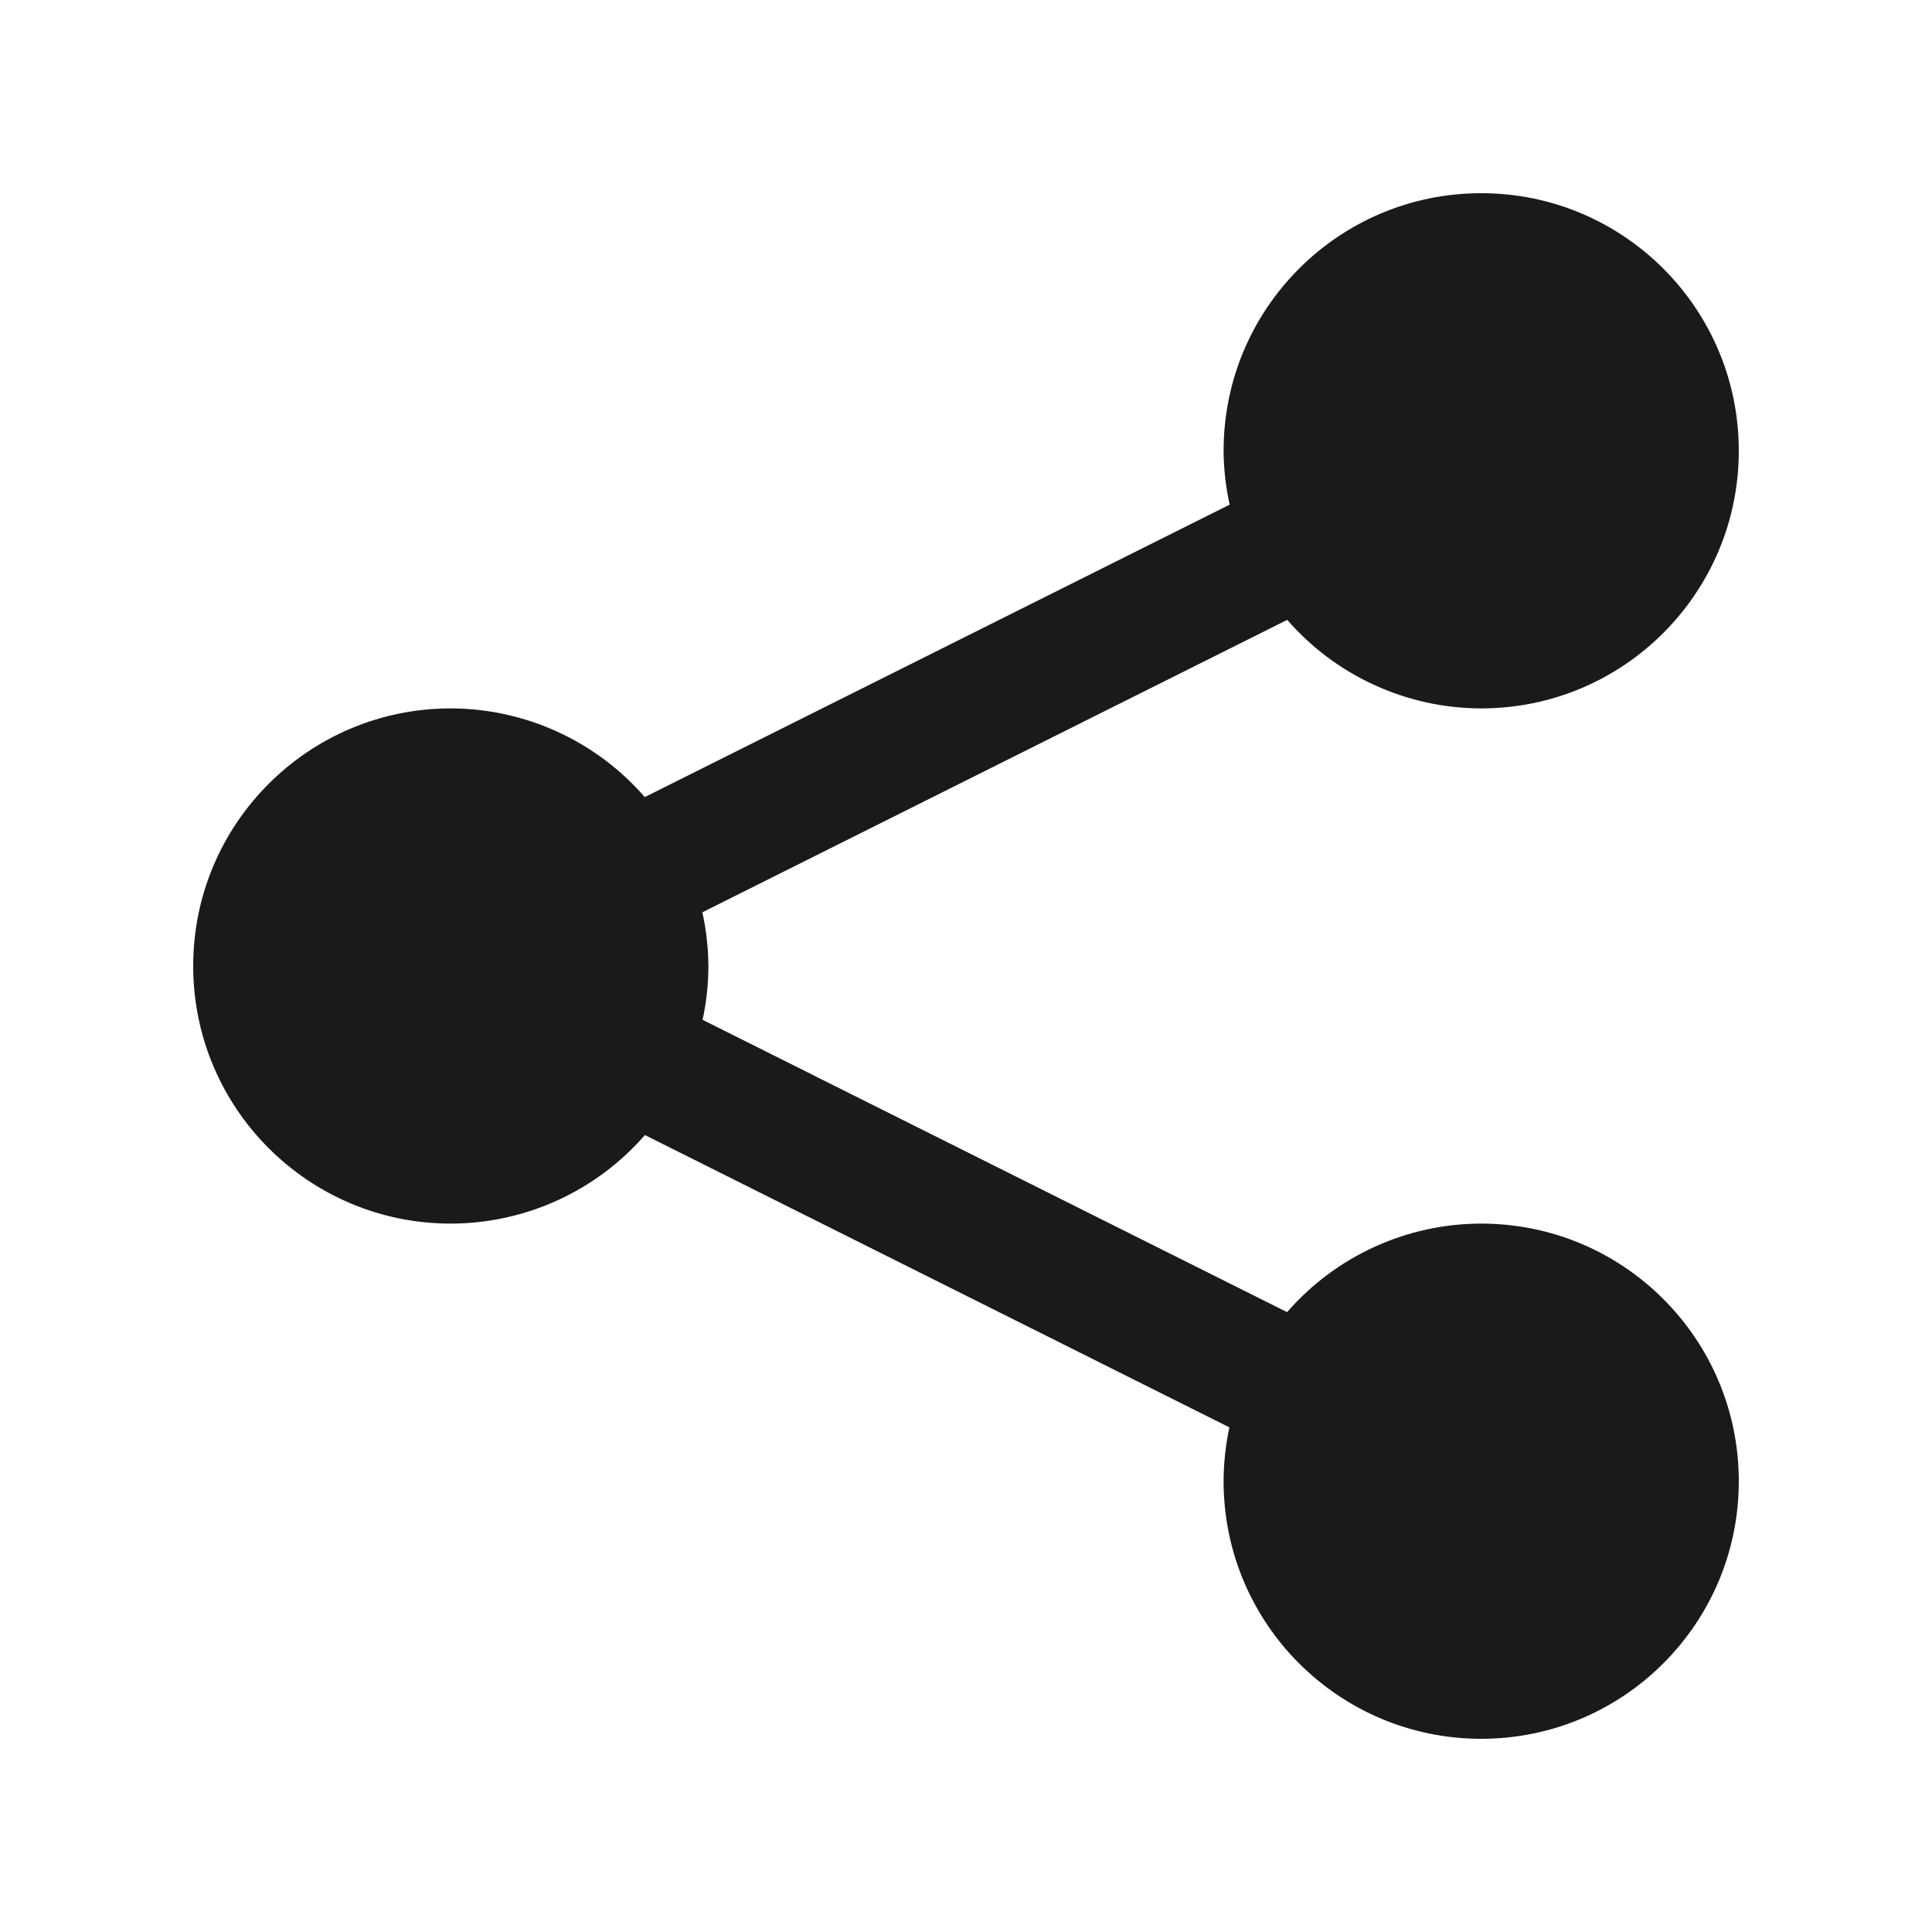
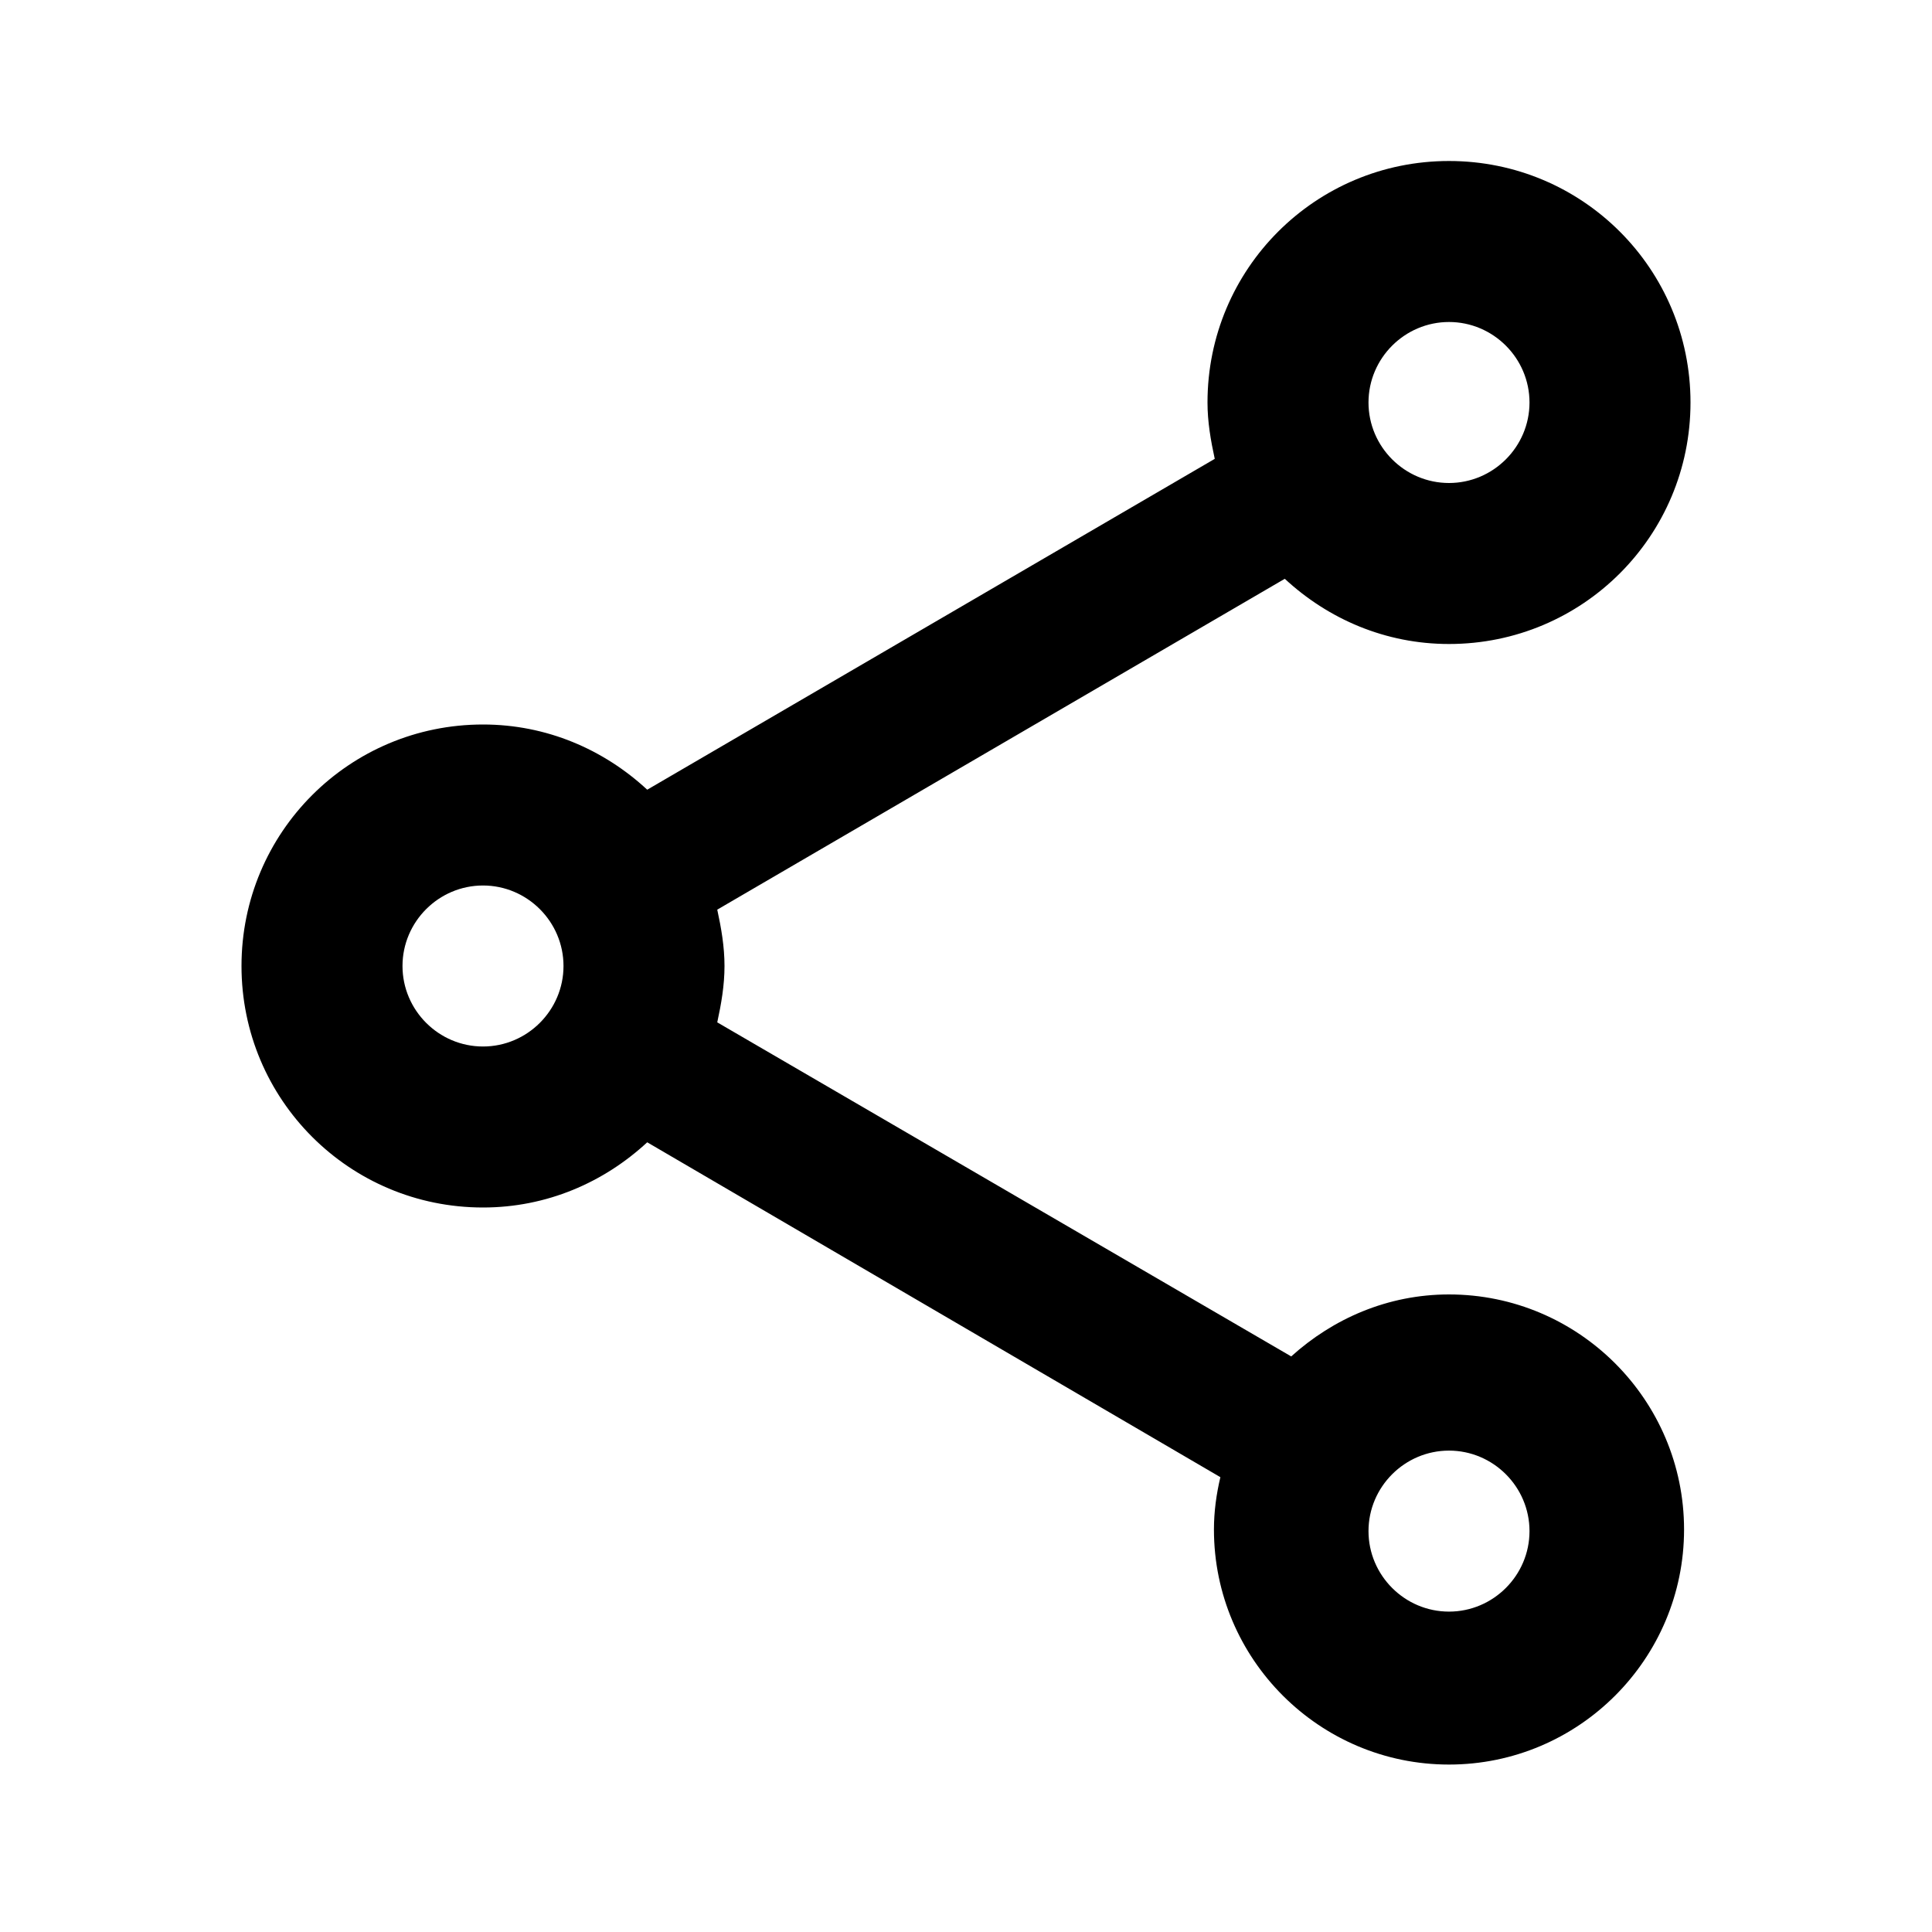
- <svg xmlns="http://www.w3.org/2000/svg" fill="#1A1A1A" viewBox="0 0 30 30" width="30px" height="30px">
-   <path d="M 23 3 A 4 4 0 0 0 19 7 A 4 4 0 0 0 19.094 7.836 L 10.012 12.377 A 4 4 0 0 0 7 11 A 4 4 0 0 0 3 15 A 4 4 0 0 0 7 19 A 4 4 0 0 0 10.014 17.625 L 19.09 22.164 A 4 4 0 0 0 19 23 A 4 4 0 0 0 23 27 A 4 4 0 0 0 27 23 A 4 4 0 0 0 23 19 A 4 4 0 0 0 19.986 20.375 L 10.91 15.836 A 4 4 0 0 0 11 15 A 4 4 0 0 0 10.906 14.166 L 19.988 9.625 A 4 4 0 0 0 23 11 A 4 4 0 0 0 27 7 A 4 4 0 0 0 23 3 z" />
+ <svg xmlns="http://www.w3.org/2000/svg" viewBox="0 0 24 24">
+   <path fill="#000" d="M18 16.08c-.76 0-1.44.3-1.96.77L8.91 12.7c.05-.23.09-.46.09-.7s-.04-.47-.09-.7l7.05-4.11c.54.5 1.25.81 2.04.81 1.66 0 3-1.34 3-3s-1.34-3-3-3-3 1.34-3 3c0 .24.04.47.09.7L8.04 9.81C7.5 9.31 6.79 9 6 9c-1.66 0-3 1.34-3 3s1.34 3 3 3c.79 0 1.5-.31 2.04-.81l7.12 4.16c-.05.21-.08.43-.08.65 0 1.61 1.31 2.92 2.92 2.92s2.92-1.31 2.92-2.92c0-1.61-1.31-2.92-2.92-2.92zM18 4c.55 0 1 .45 1 1s-.45 1-1 1-1-.45-1-1 .45-1 1-1zM6 13c-.55 0-1-.45-1-1s.45-1 1-1 1 .45 1 1-.45 1-1 1zm12 7.02c-.55 0-1-.45-1-1s.45-1 1-1 1 .45 1 1-.45 1-1 1z" />
</svg>
